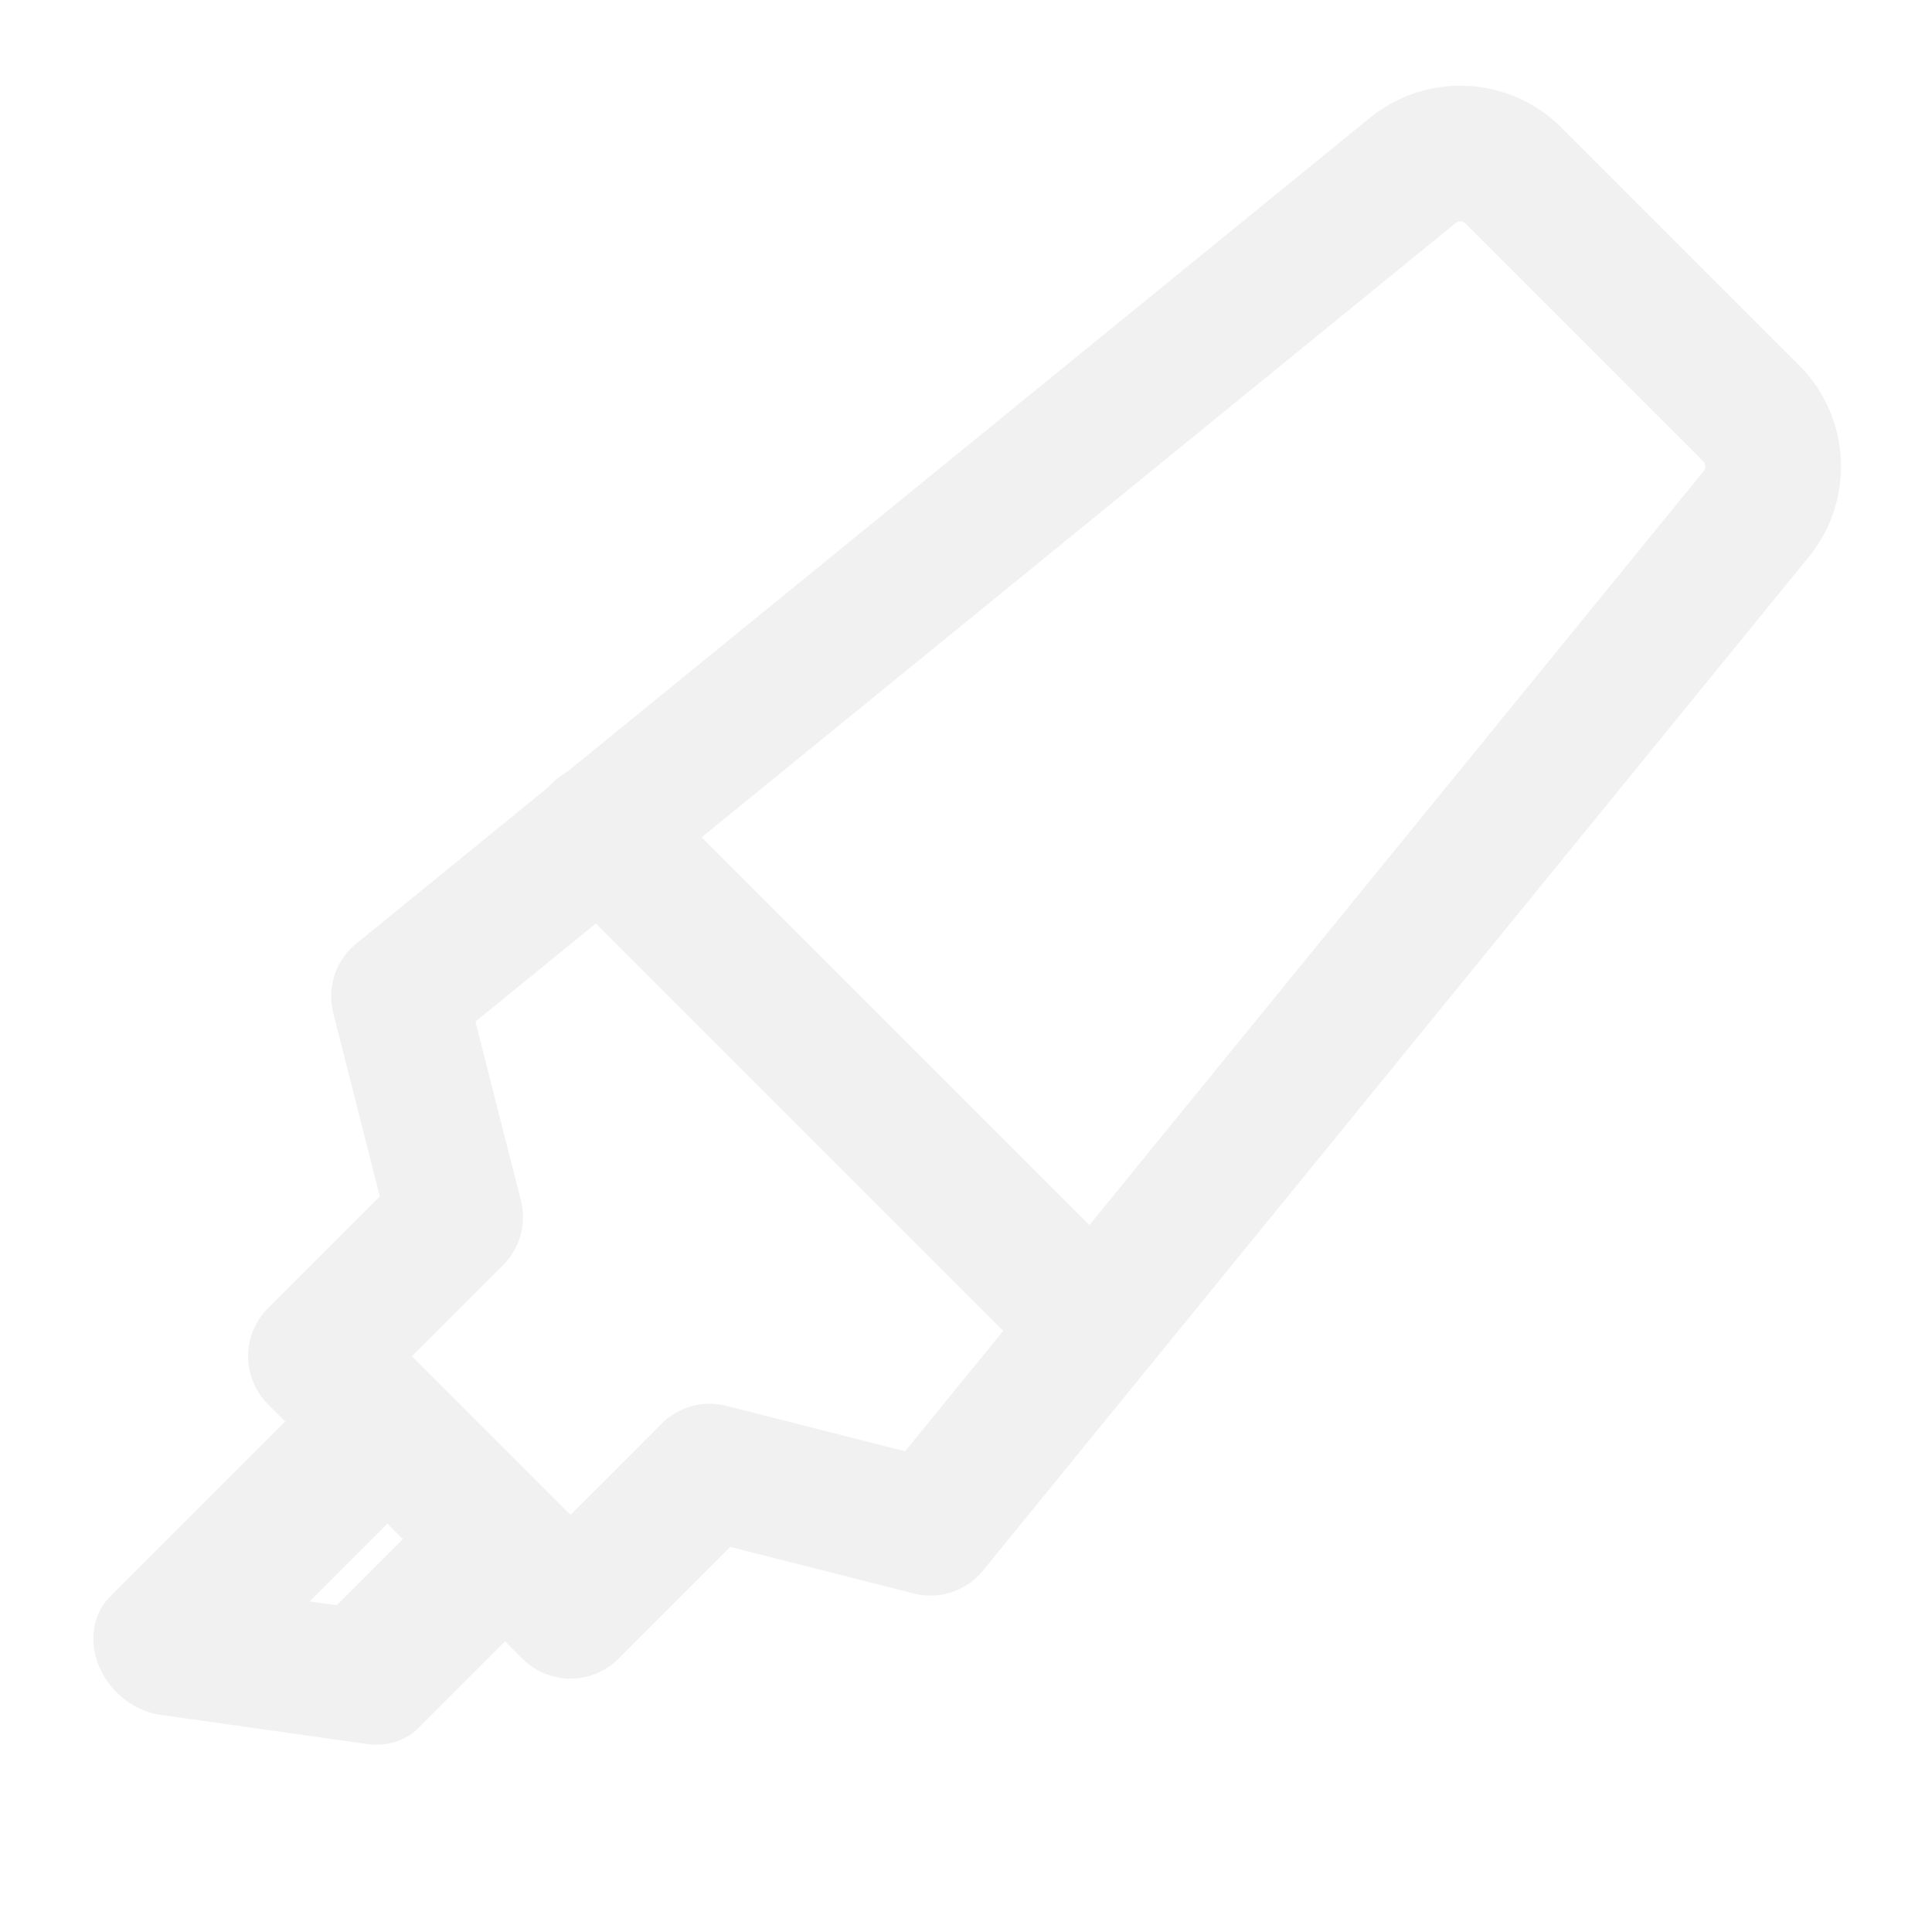
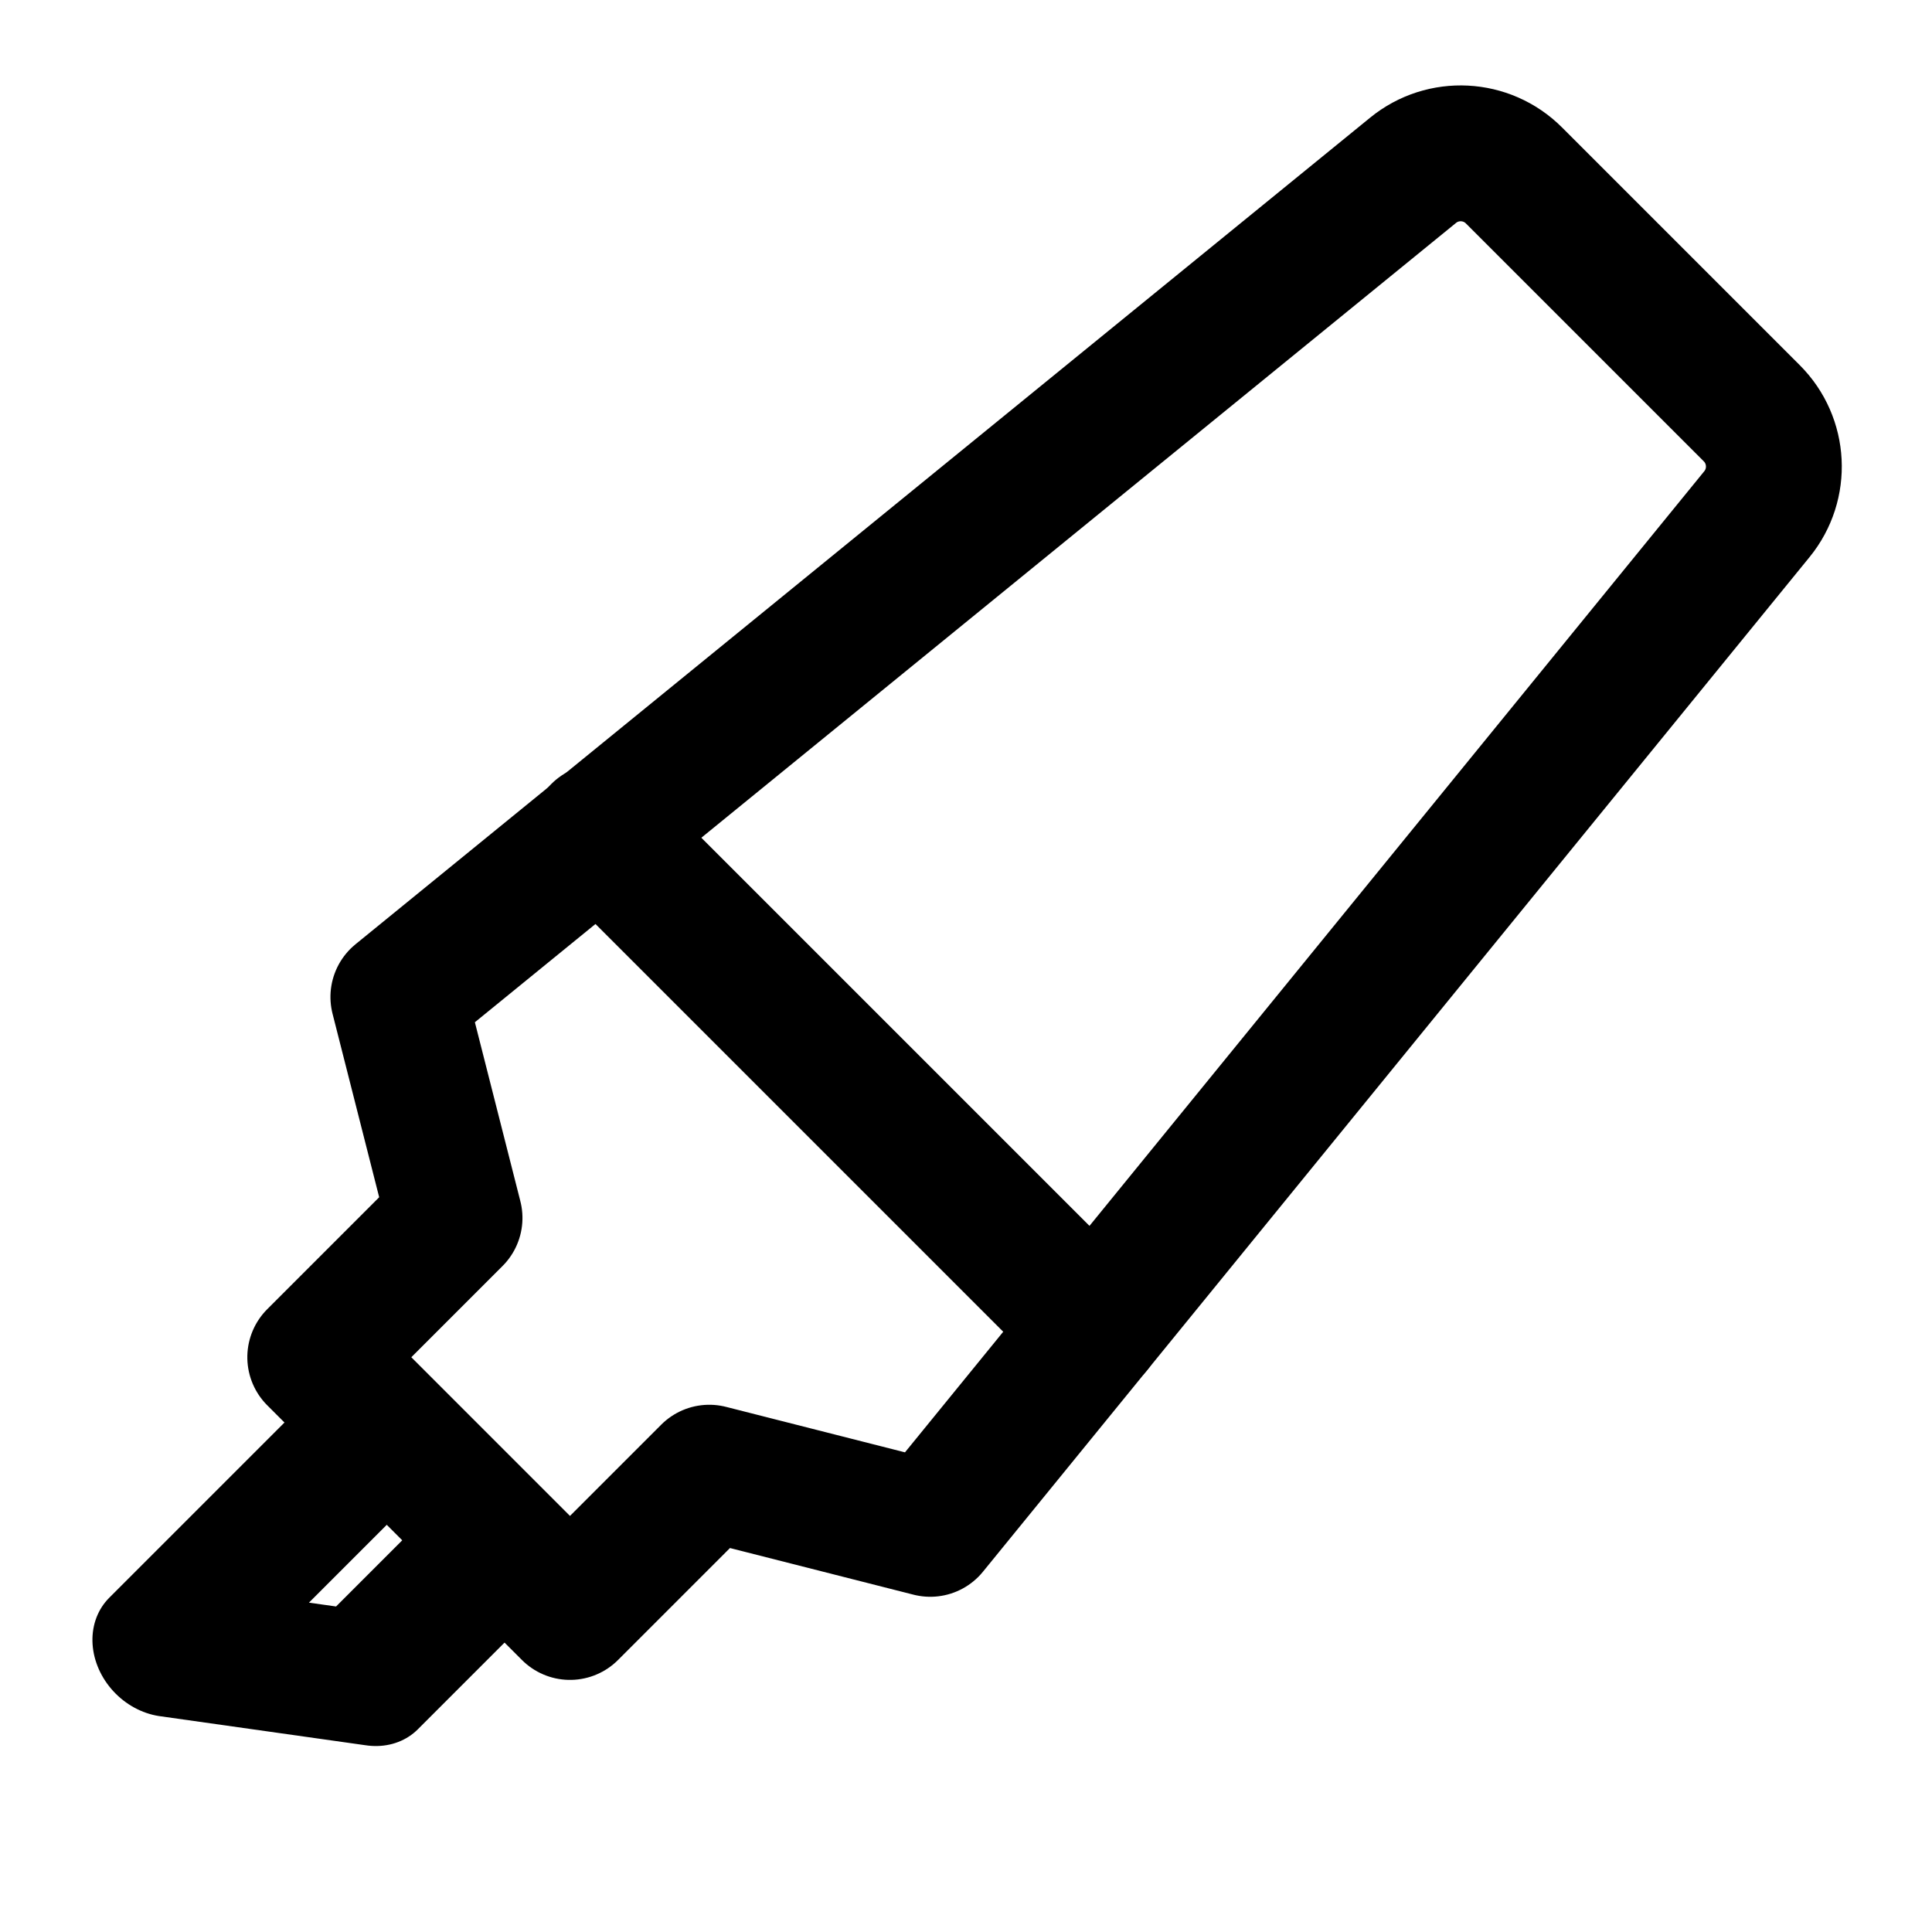
- <svg xmlns="http://www.w3.org/2000/svg" width="100%" height="100%" viewBox="0 0 1025 1025" version="1.1" xml:space="preserve" style="fill-rule:evenodd;clip-rule:evenodd;stroke-linecap:round;stroke-linejoin:round;stroke-miterlimit:1.4;">
+ <svg xmlns="http://www.w3.org/2000/svg" width="100%" height="100%" viewBox="0 0 1024 1024" version="1.1" xml:space="preserve" style="fill-rule:evenodd;clip-rule:evenodd;stroke-linecap:round;stroke-linejoin:round;stroke-miterlimit:1.4;">
  <g transform="matrix(1,0,0,1,-5133,-5060)">
-     <g id="icon-highlighter" transform="matrix(1,0,0,1,5133.54,5060.19)">
+     <g id="icon-highlighter" transform="matrix(1,0,0,1,5133,5060)">
      <rect x="0" y="0" width="1024" height="1024" style="fill:none;" />
      <g transform="matrix(-0.914239,-0.914239,0.914239,-0.914239,593.772,10849.6)">
-         <path d="M5699.77,5306.9L5773.61,5306.9L5773.61,5387.65L5853.95,5435.43C5853.95,5435.43 5811,5856.04 5799.44,5969.2C5797.84,5984.95 5784.56,5996.94 5768.72,5996.94C5740.11,5996.94 5659.43,5996.94 5630.82,5996.94C5614.98,5996.94 5601.71,5984.95 5600.1,5969.2C5588.54,5856.04 5545.59,5435.43 5545.59,5435.43L5625.93,5387.65L5625.93,5306.9L5699.77,5306.9" style="fill:none;stroke:rgb(241,241,241);stroke-width:55.69px;" />
+         <path d="M5699.77,5306.9L5773.61,5306.9L5773.61,5387.65L5853.95,5435.43C5853.95,5435.43 5811,5856.04 5799.44,5969.2C5797.84,5984.95 5784.56,5996.94 5768.72,5996.94L5630.82,5996.94C5614.98,5996.94 5601.71,5984.95 5600.1,5969.2C5588.54,5856.04 5545.59,5435.43 5545.59,5435.43L5625.93,5387.65L5625.93,5306.9L5699.77,5306.9" style="fill:none;stroke:black;stroke-width:55.69px;" />
      </g>
      <g transform="matrix(-0.914239,-0.914239,0.914239,-0.914239,593.772,10849.6)">
-         <path d="M5556.43,5541.56L5843.51,5541.56" style="fill:none;stroke:rgb(241,241,241);stroke-width:55.69px;" />
+         <path d="M5556.43,5541.56L5843.51,5541.56" style="fill:none;stroke:black;stroke-width:55.69px;" />
      </g>
      <g transform="matrix(-1.04647,-1.04647,0.914239,-0.914239,1350.11,11605.9)">
-         <path d="M5732.15,5306.9L5732.15,5177.42L5672.5,5228.79L5672.5,5306.9" style="fill:none;stroke:rgb(241,241,241);stroke-width:51.81px;" />
+         <path d="M5732.15,5306.9L5732.15,5177.42L5672.5,5228.79L5672.5,5306.9" style="fill:none;stroke:black;stroke-width:51.81px;" />
      </g>
    </g>
  </g>
</svg>
